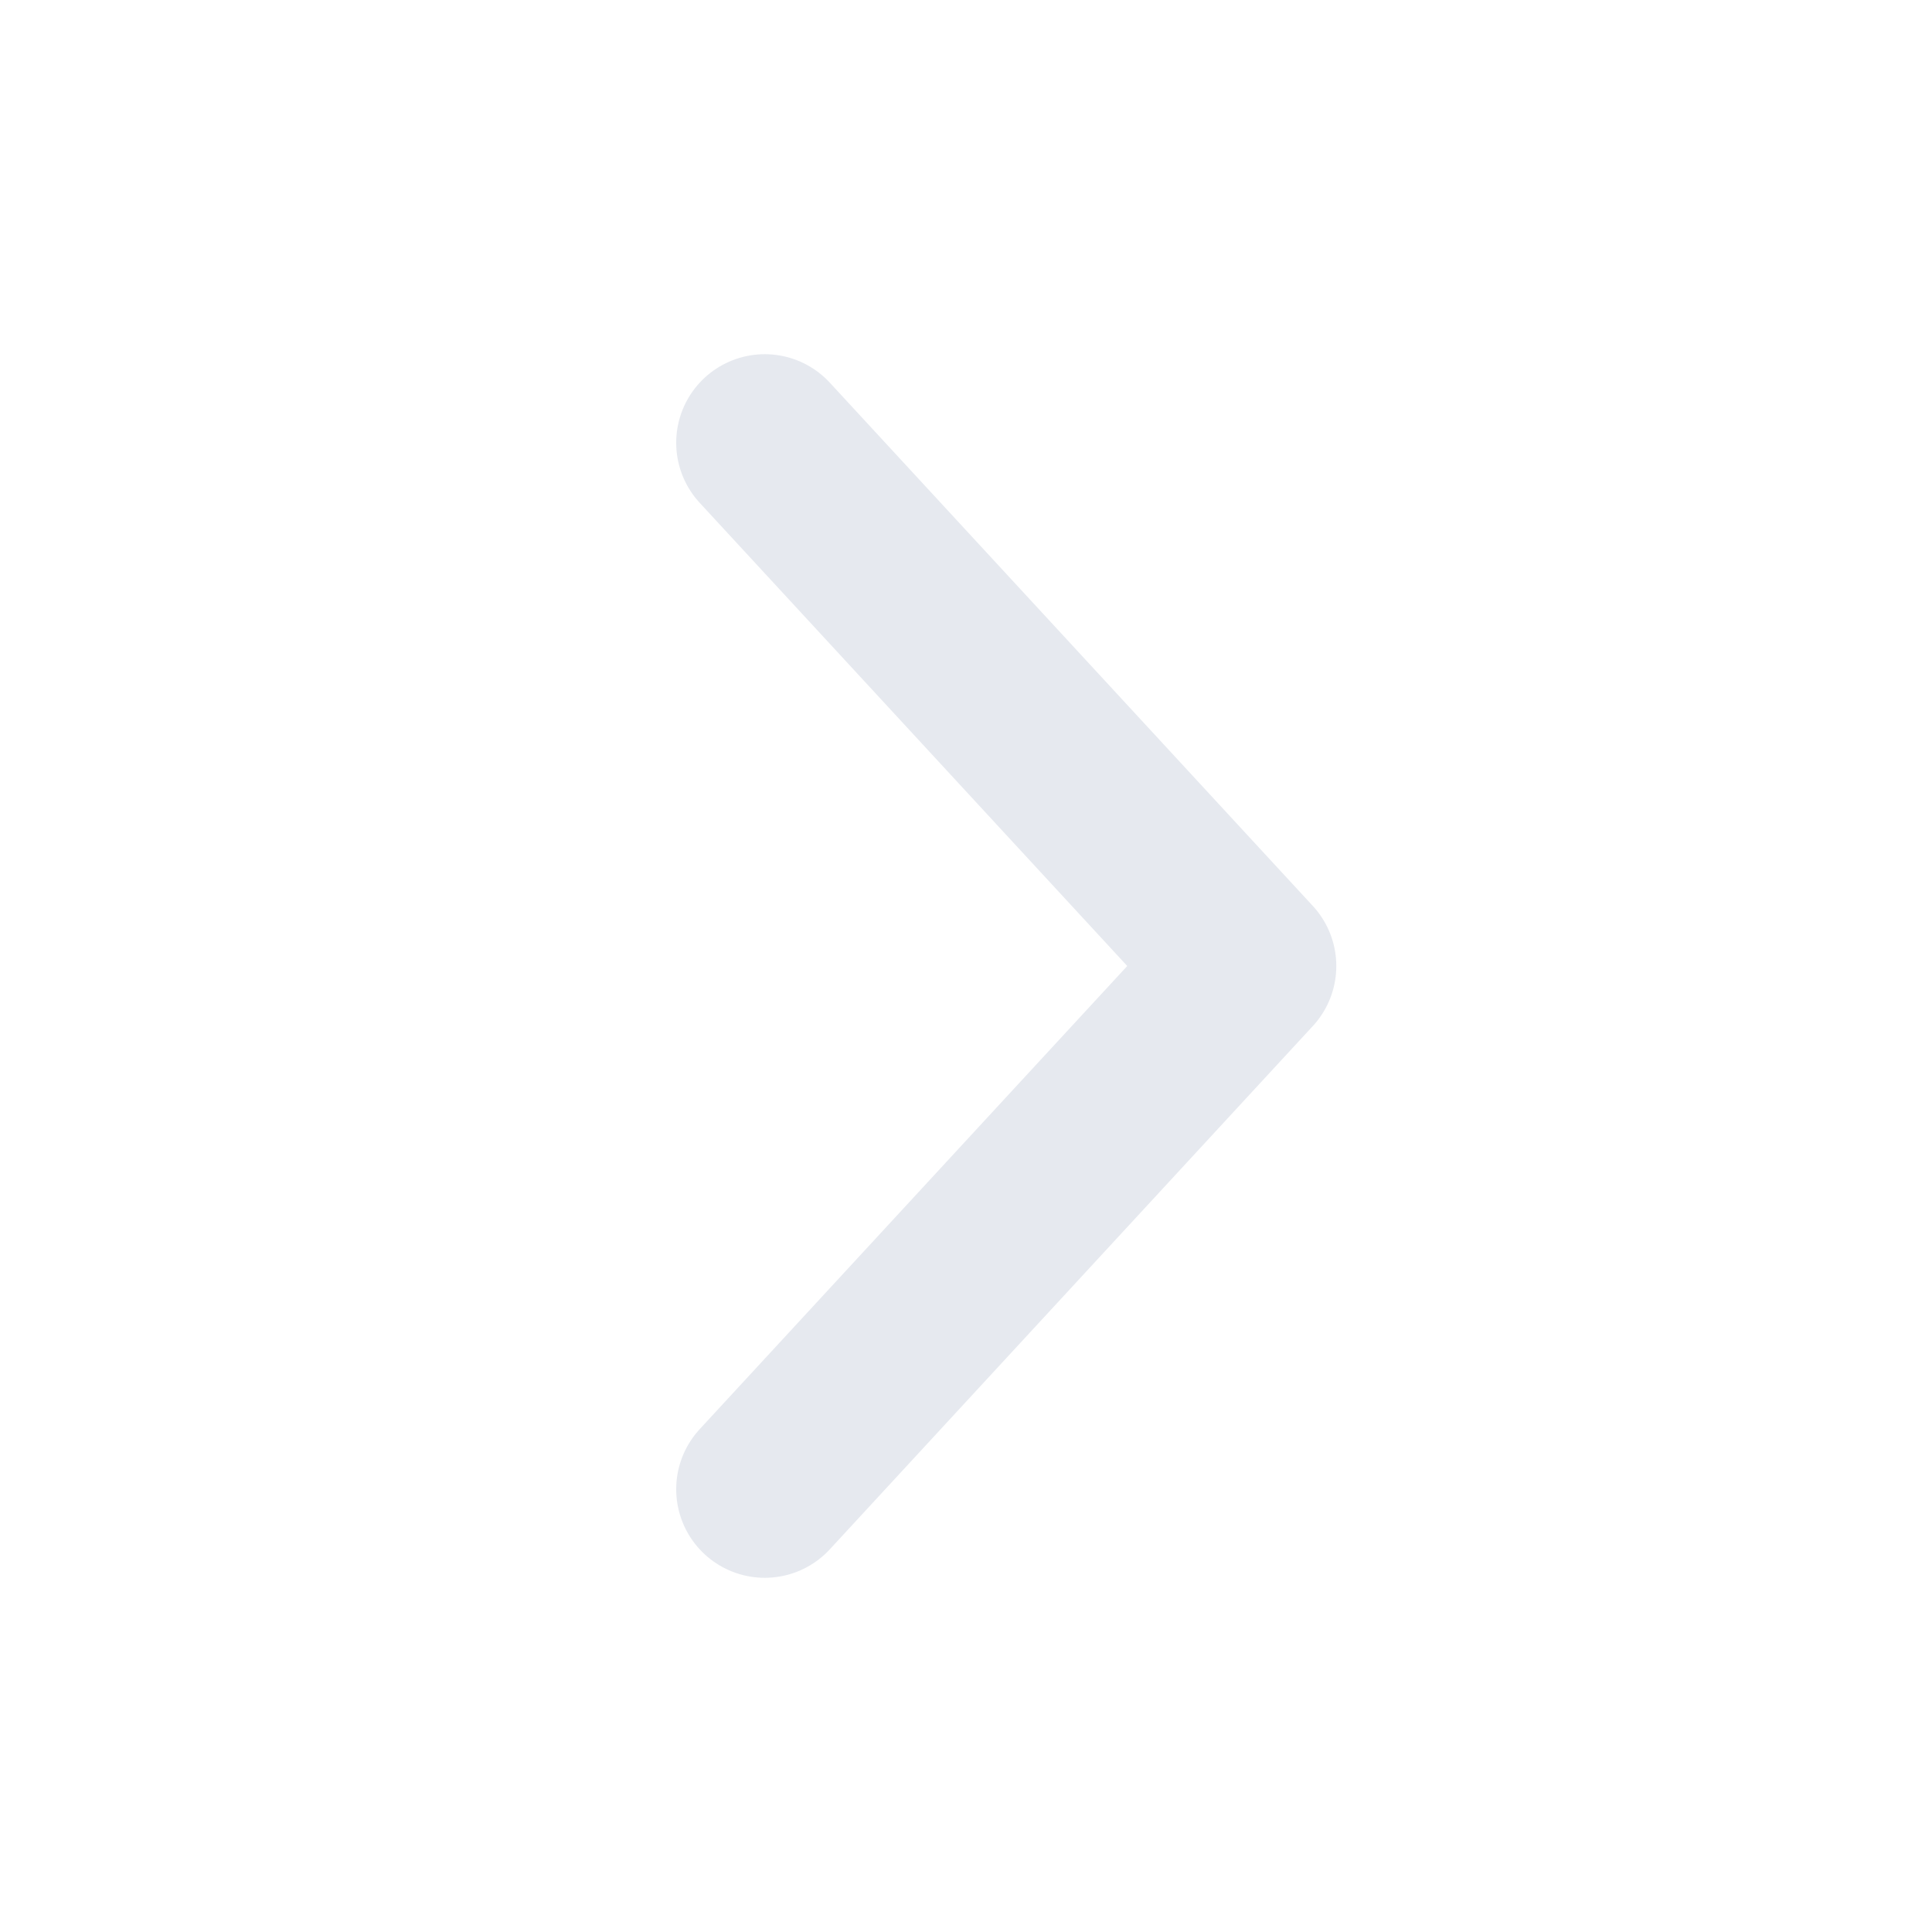
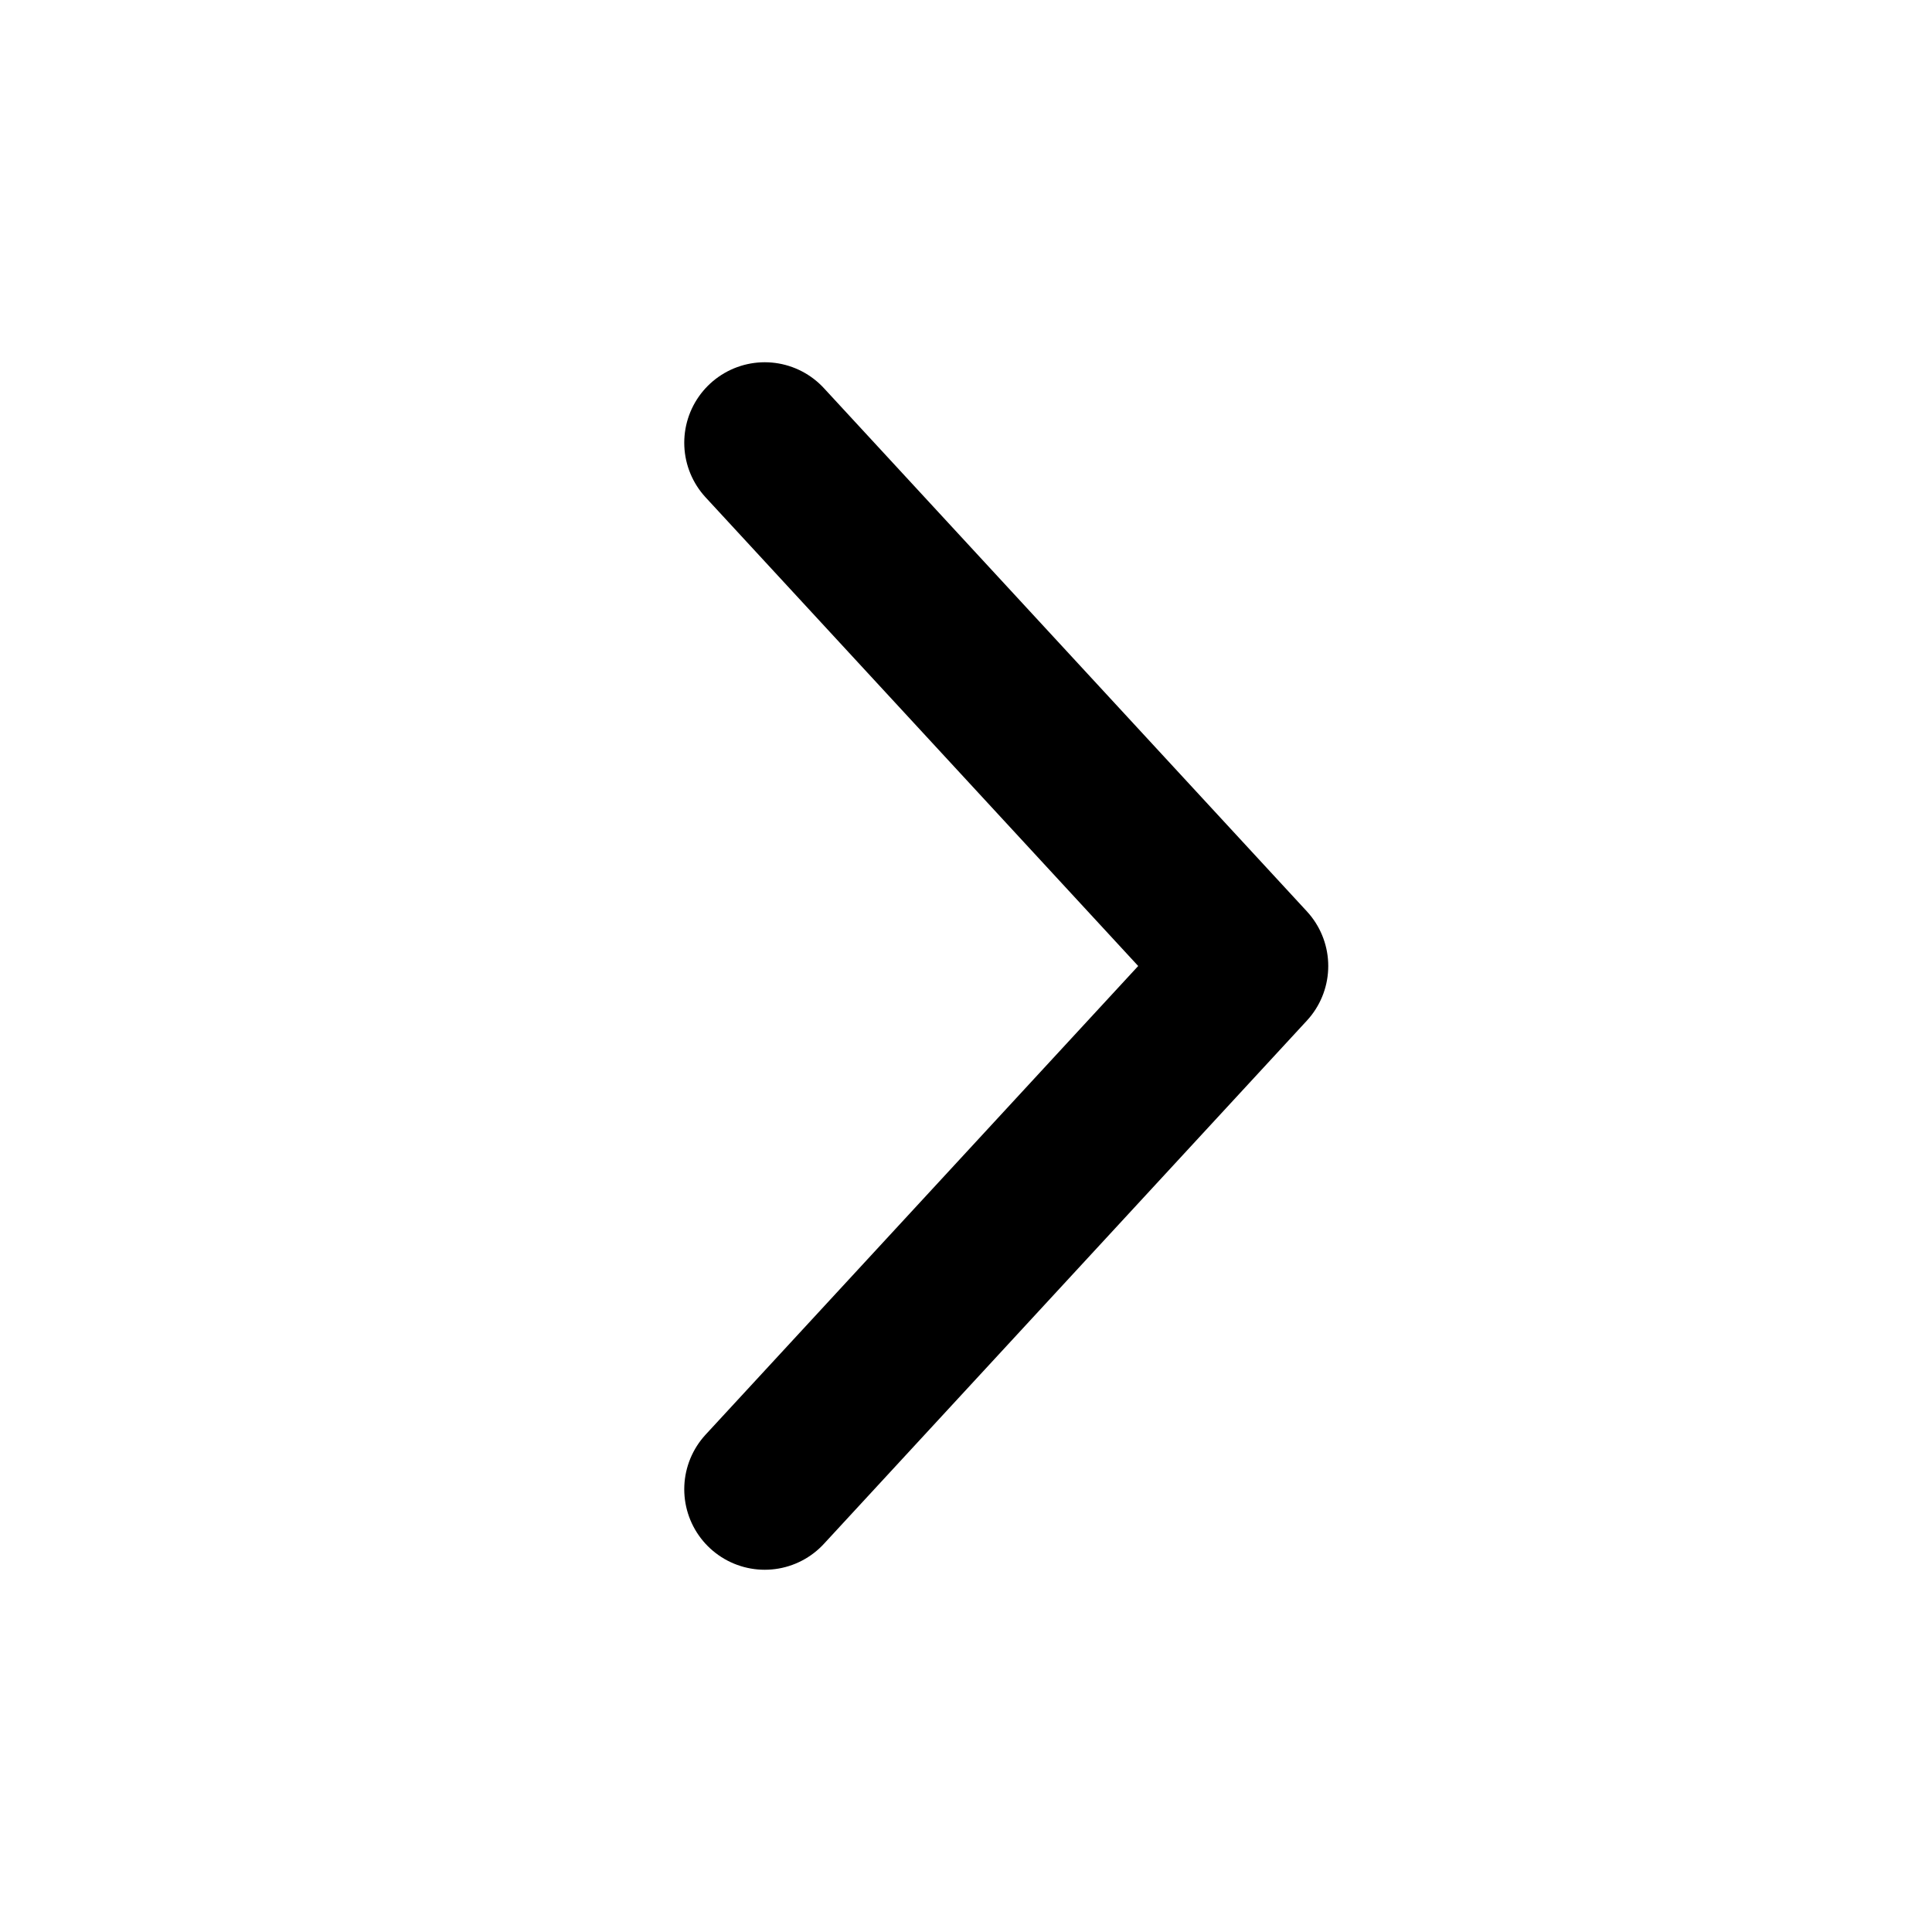
- <svg xmlns="http://www.w3.org/2000/svg" viewBox="0 0 24 24" fill="none" stroke="#e6e9ef" stroke-width="2.2" stroke-linecap="round" stroke-linejoin="round">
+ <svg xmlns="http://www.w3.org/2000/svg" viewBox="0 0 24 24" fill="none" stroke="currentColor" stroke-width="2" stroke-linecap="round" stroke-linejoin="round">
  <path d="M9.5 5.5L15.5 12l-6 6.5" />
</svg>
